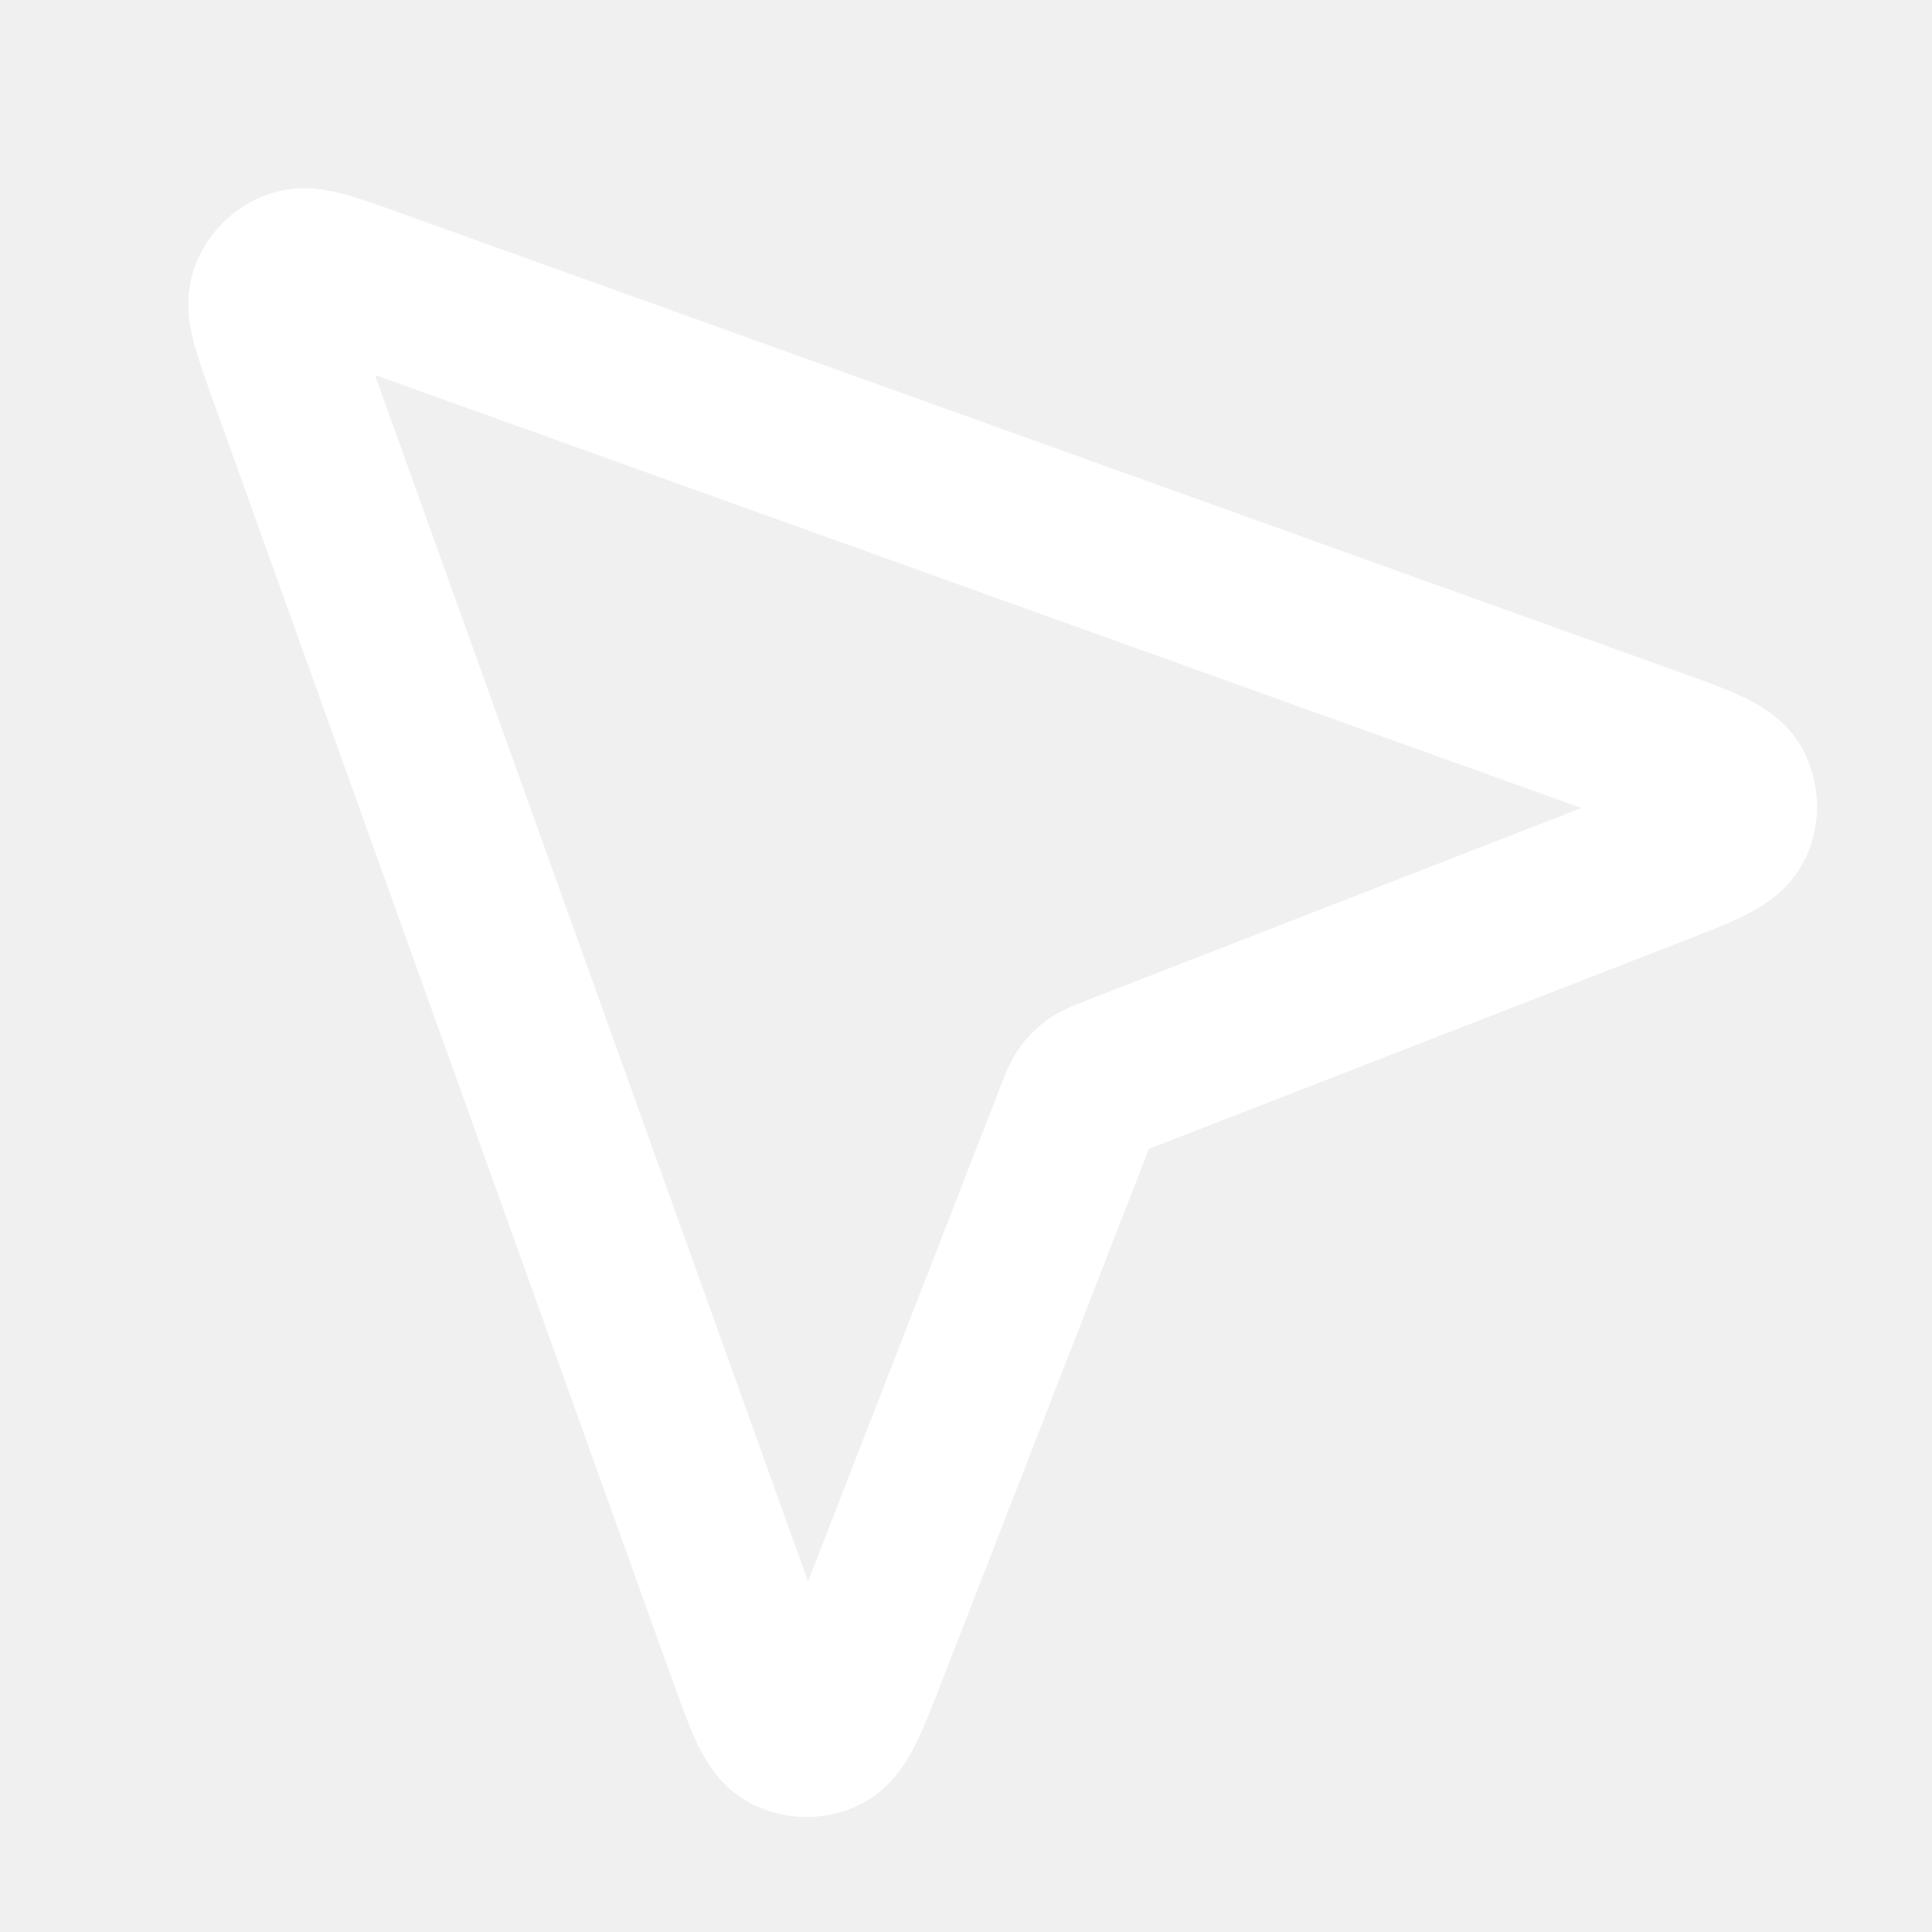
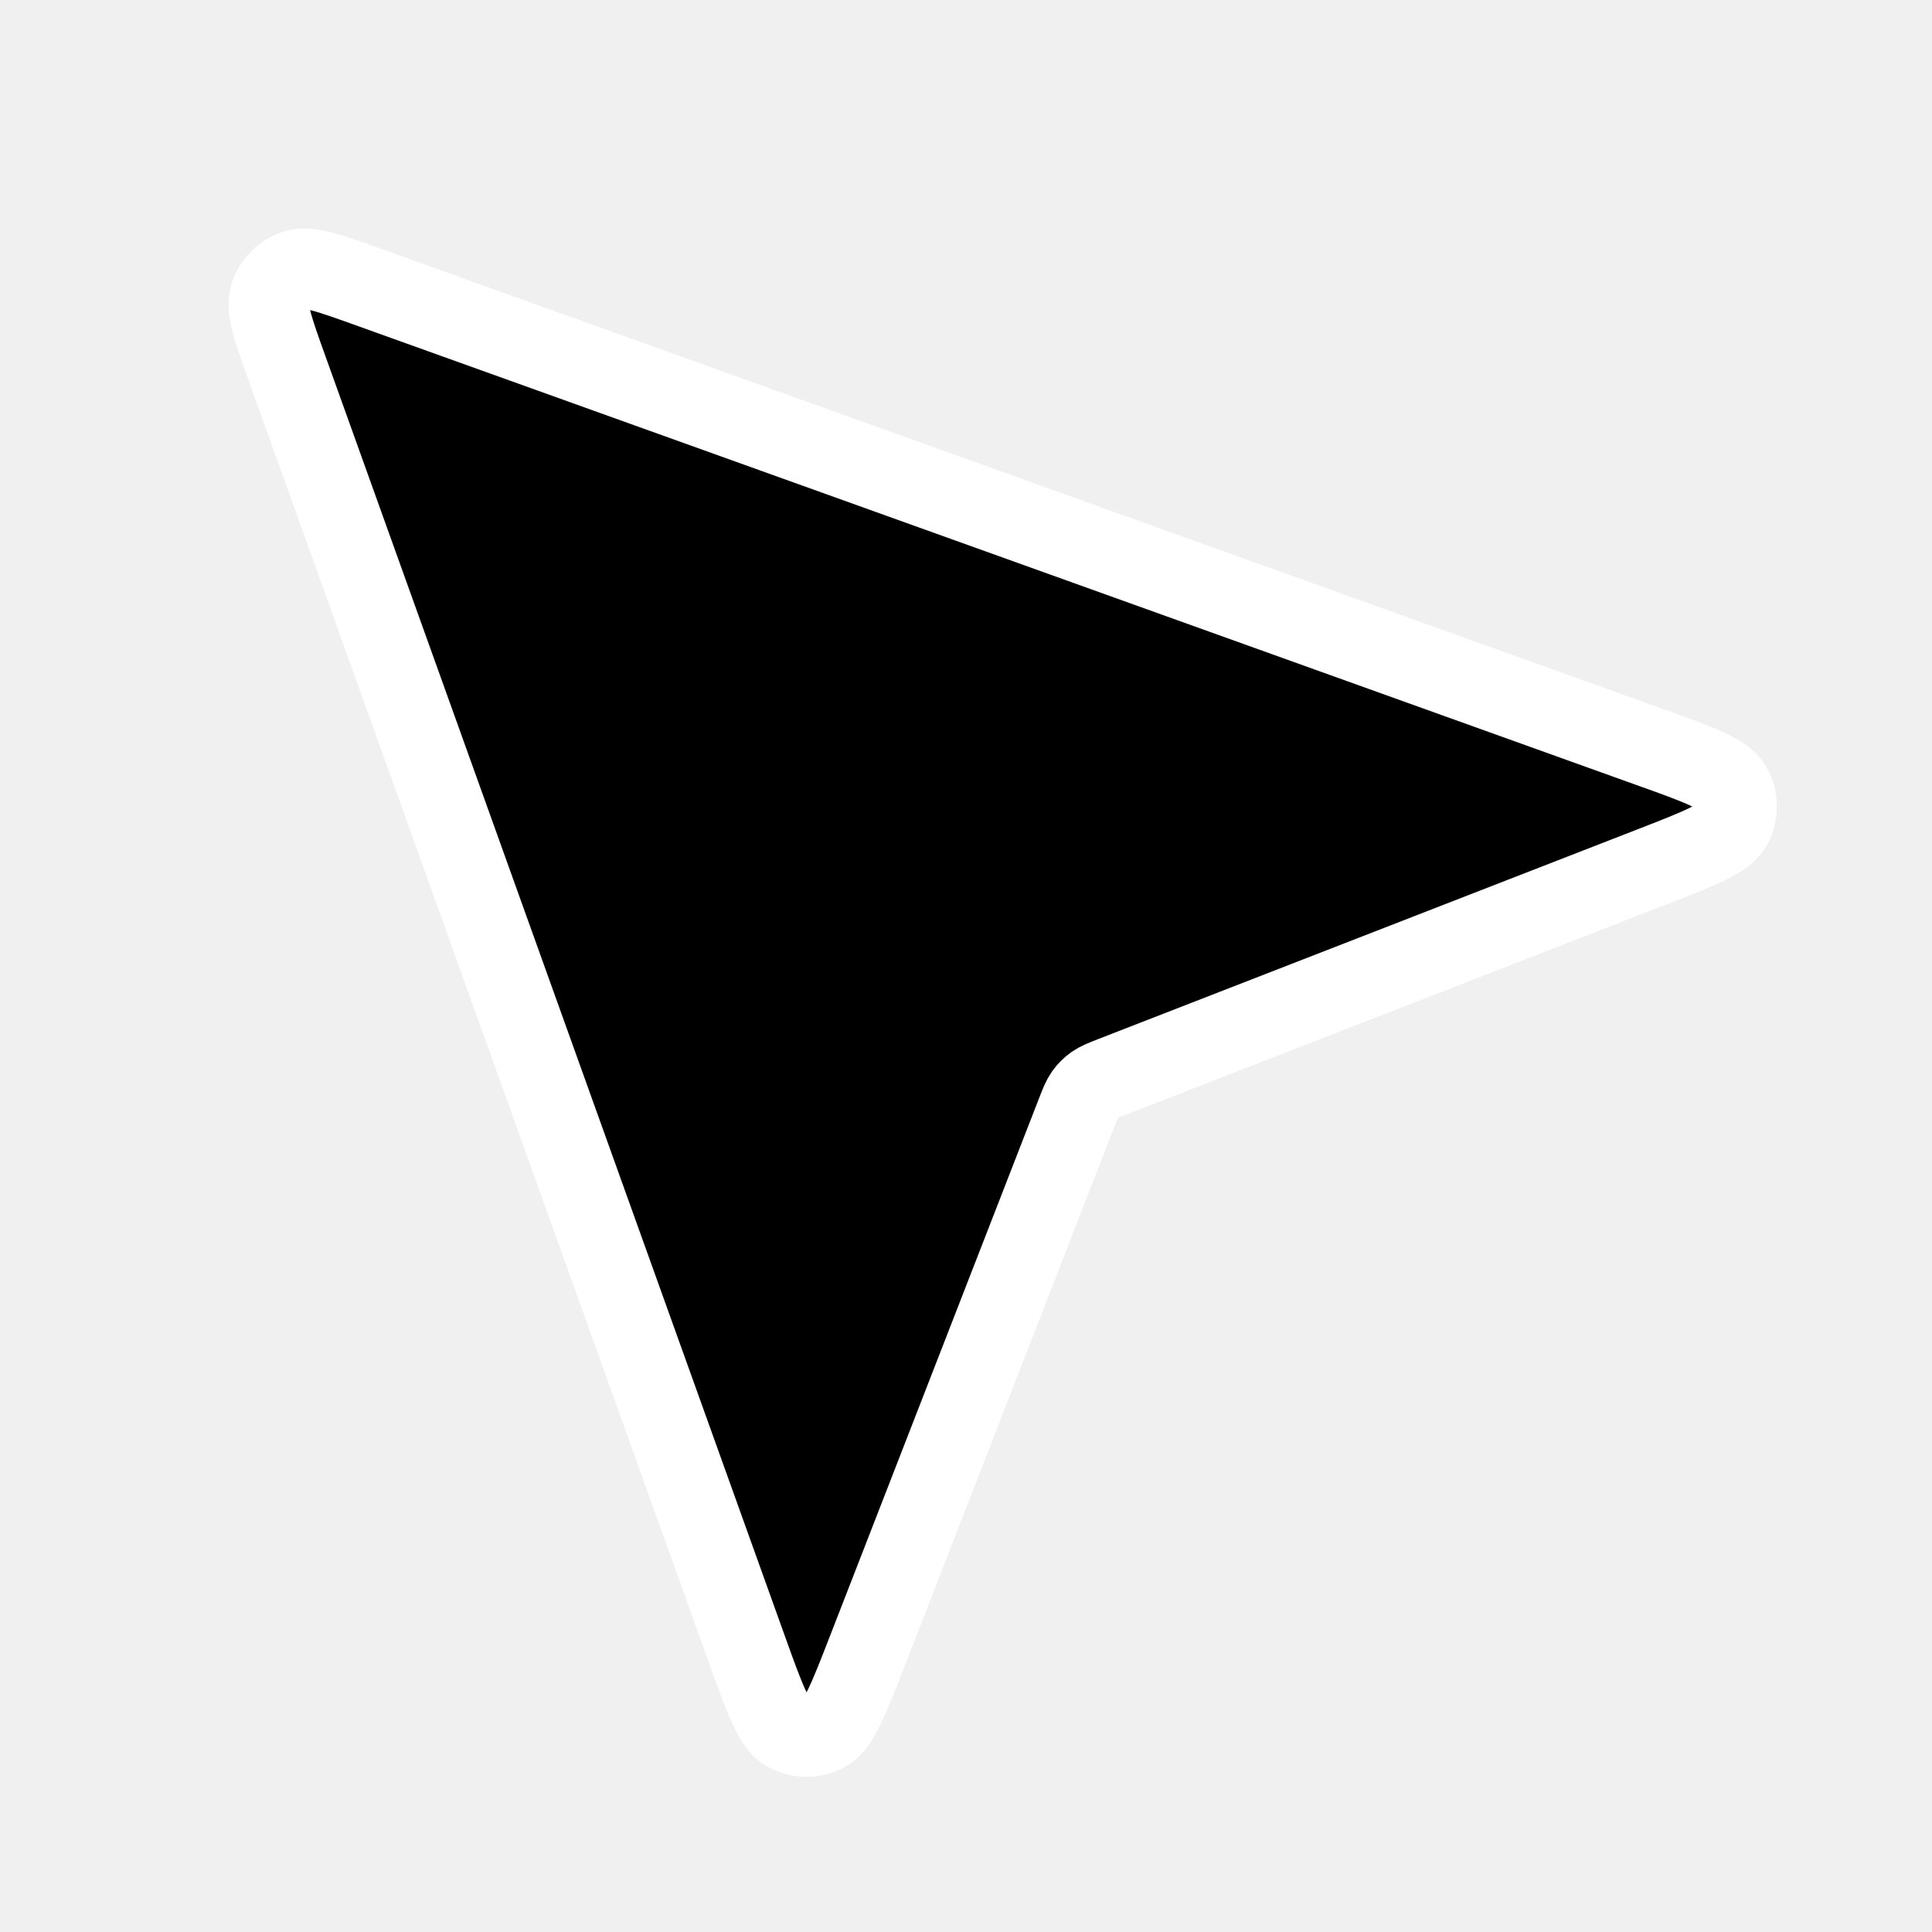
<svg xmlns="http://www.w3.org/2000/svg" width="24" height="24" viewBox="0 0 24 24" fill="none">
-   <path d="M20.506 10.775C21.122 10.536 21.431 10.415 21.518 10.246C21.593 10.099 21.59 9.924 21.512 9.78C21.421 9.612 21.109 9.5 20.486 9.277L4.596 3.573C4.087 3.39 3.832 3.298 3.665 3.356C3.52 3.406 3.406 3.52 3.356 3.665C3.299 3.832 3.39 4.086 3.573 4.596L9.277 20.486C9.501 21.109 9.612 21.42 9.78 21.511C9.925 21.59 10.099 21.592 10.246 21.517C10.416 21.431 10.536 21.122 10.776 20.505L13.372 13.828C13.419 13.707 13.443 13.647 13.479 13.596C13.511 13.551 13.551 13.511 13.596 13.479C13.647 13.443 13.707 13.419 13.828 13.372L20.506 10.775Z" stroke="white" stroke-width="2" stroke-linecap="round" stroke-linejoin="round" />
+   <path d="M20.506 10.775C21.122 10.536 21.431 10.415 21.518 10.246C21.593 10.099 21.59 9.924 21.512 9.78C21.421 9.612 21.109 9.5 20.486 9.277L4.596 3.573C4.087 3.39 3.832 3.298 3.665 3.356C3.52 3.406 3.406 3.52 3.356 3.665C3.299 3.832 3.39 4.086 3.573 4.596L9.277 20.486C9.501 21.109 9.612 21.42 9.78 21.511C9.925 21.59 10.099 21.592 10.246 21.517C10.416 21.431 10.536 21.122 10.776 20.505L13.372 13.828C13.419 13.707 13.443 13.647 13.479 13.596C13.511 13.551 13.551 13.511 13.596 13.479C13.647 13.443 13.707 13.419 13.828 13.372L20.506 10.775Z" fill="black" stroke="white" stroke-linecap="round" stroke-linejoin="round" />
</svg>
